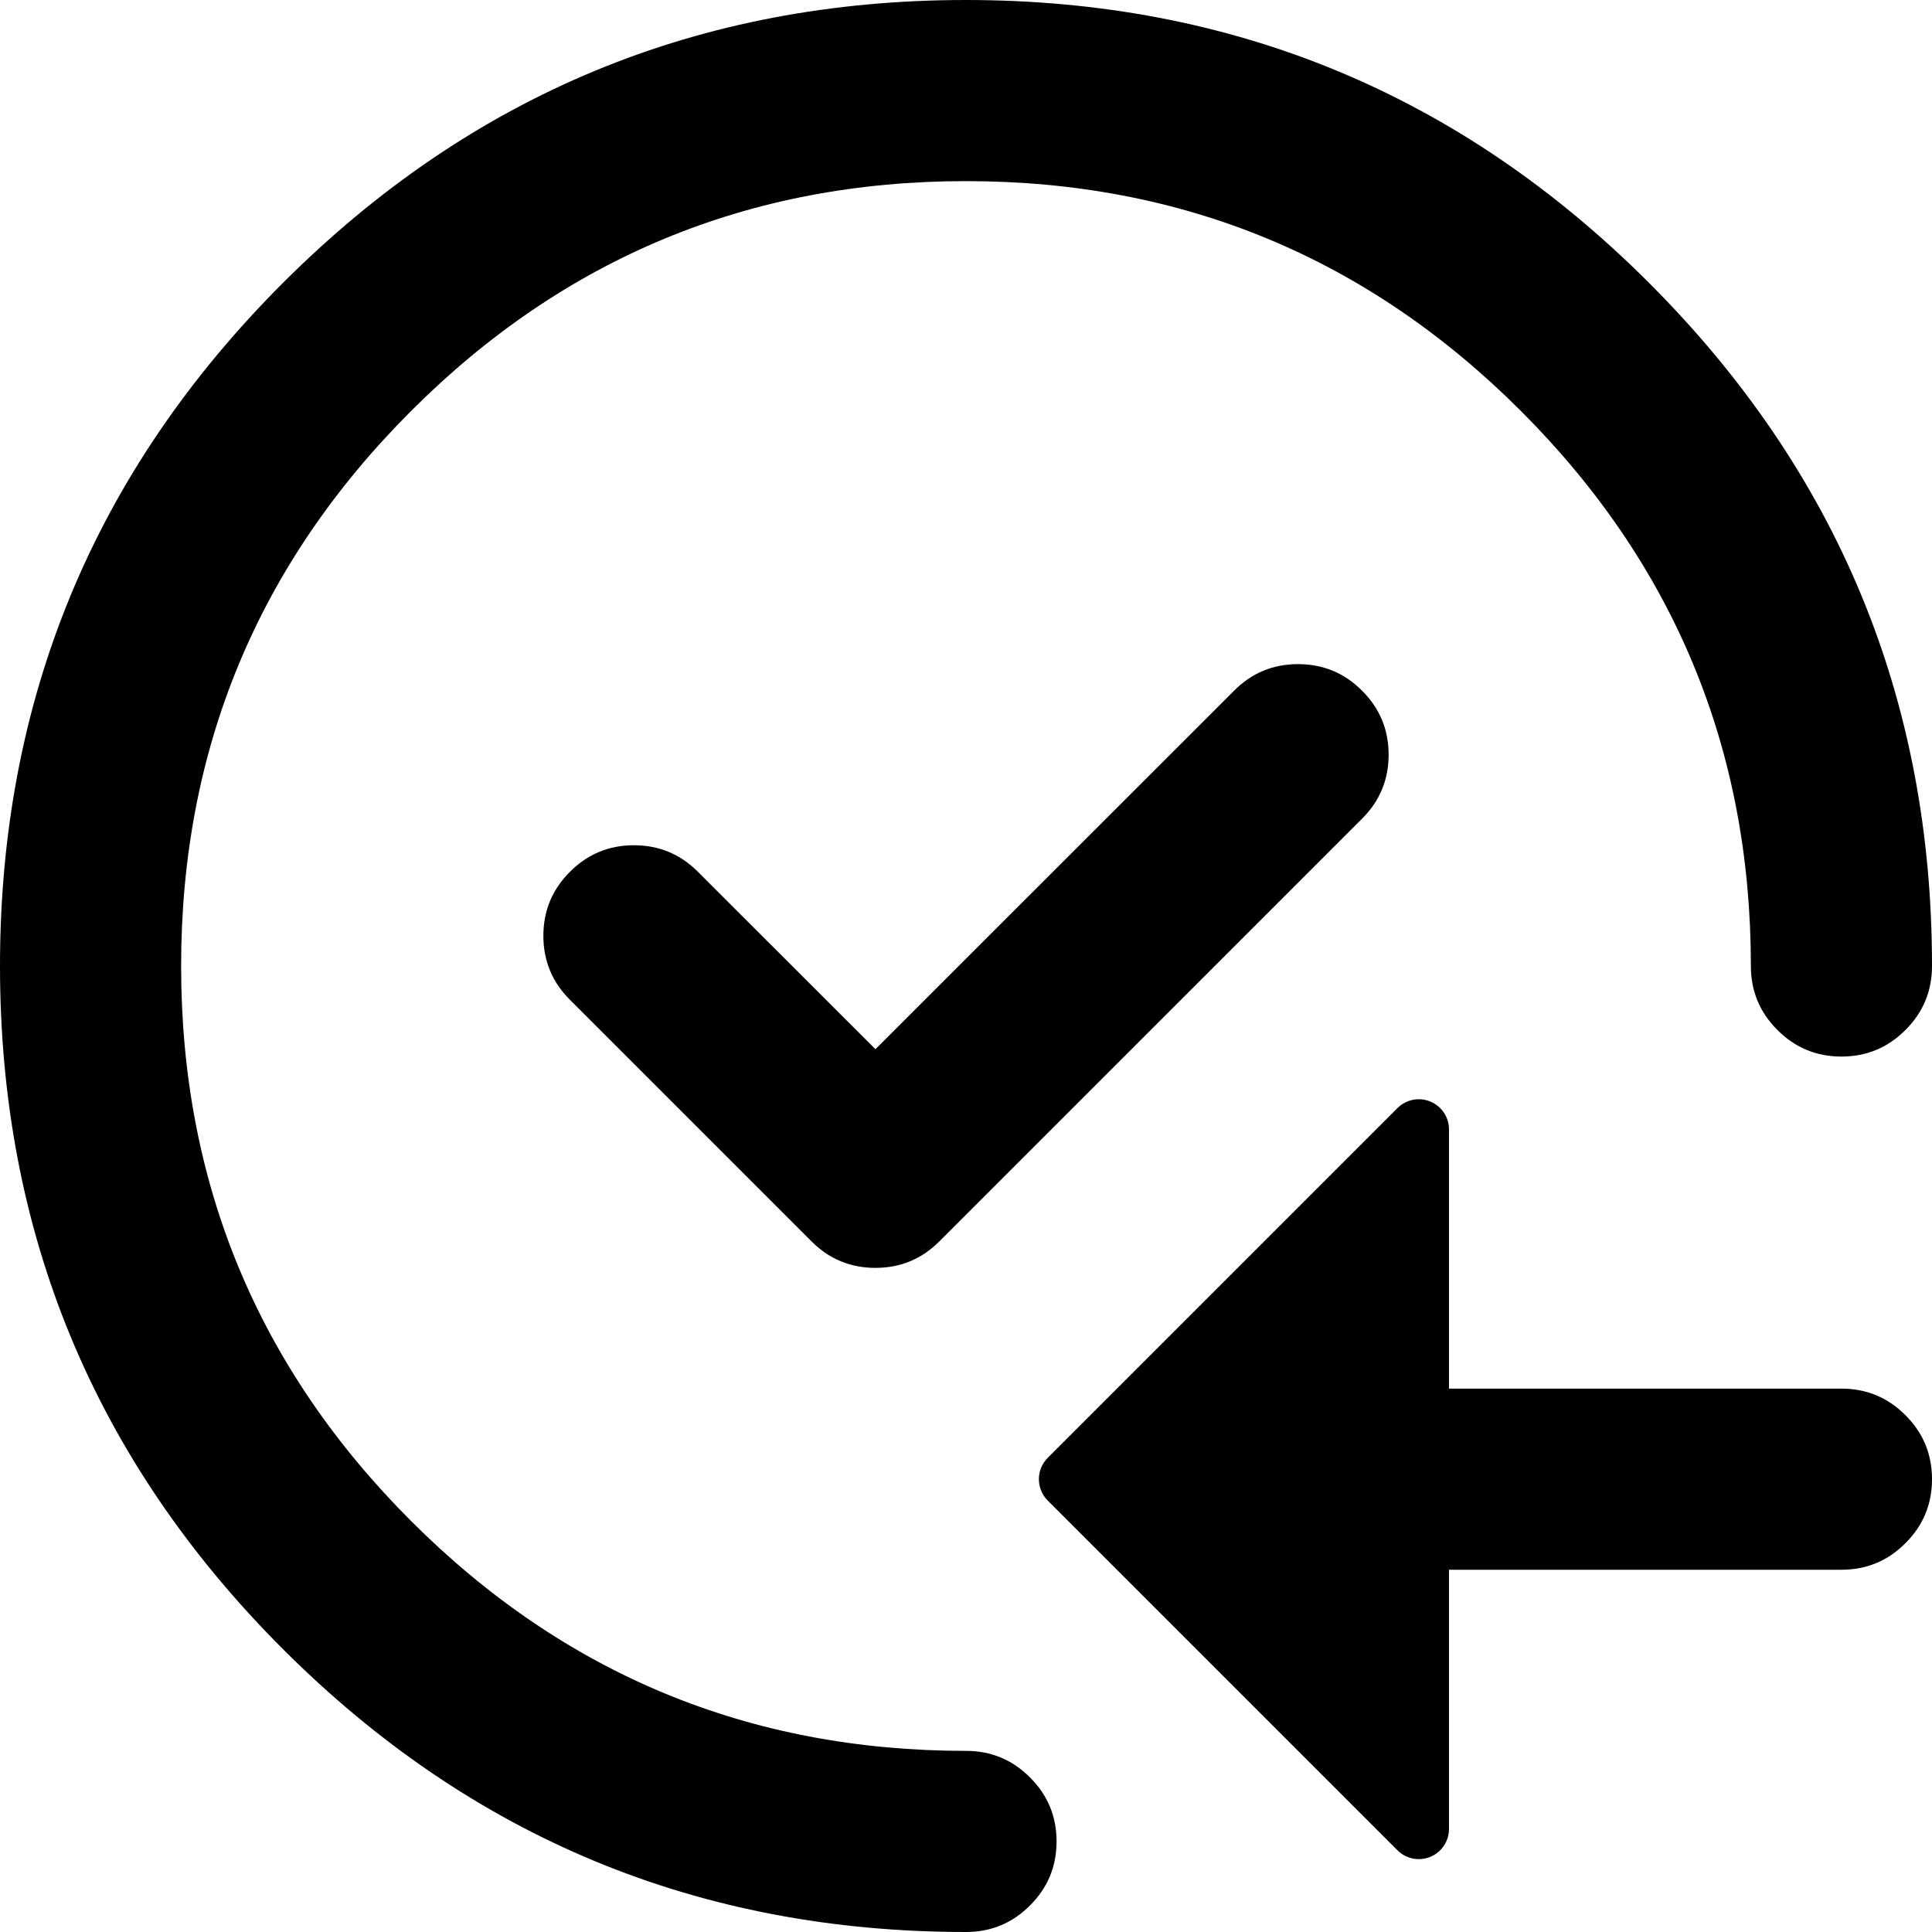
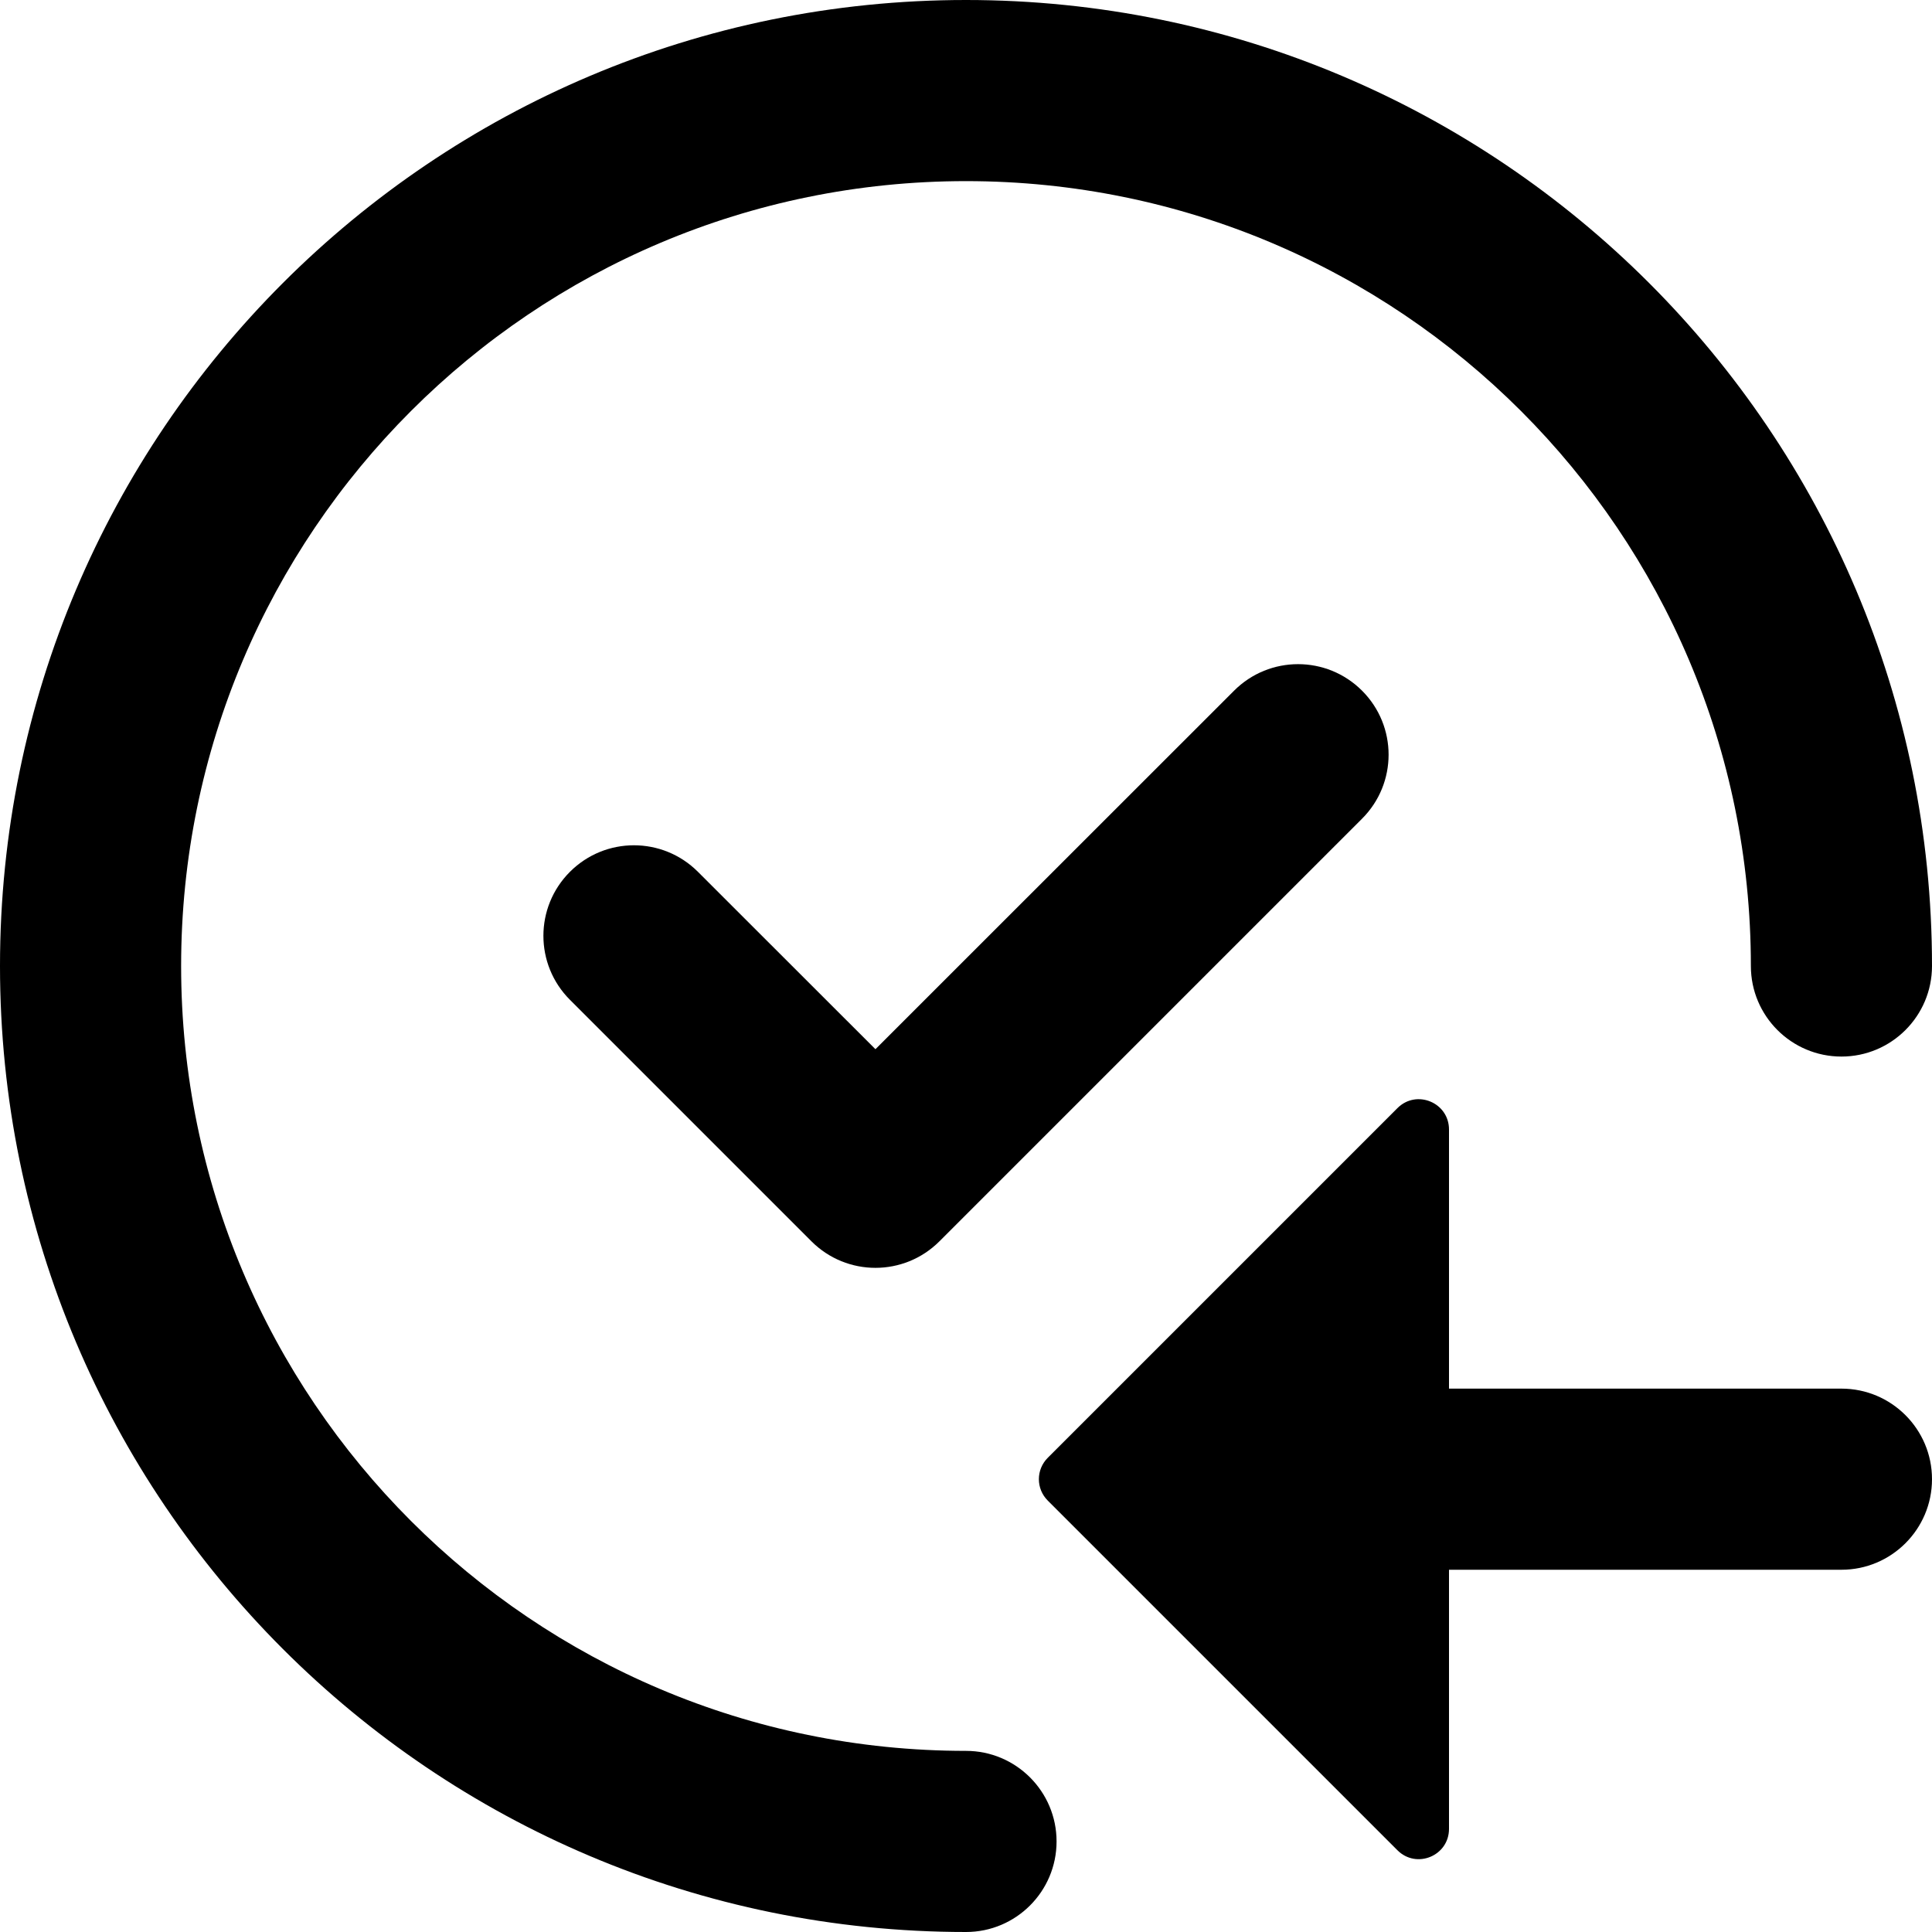
- <svg xmlns="http://www.w3.org/2000/svg" width="16" height="16" viewBox="0 0 16 16">
-   <path d="M14.5 8q0-2.692-1.904-4.596T8 1.5q-2.692 0-4.596 1.904T1.5 8q0 2.692 1.904 4.596T8 14.5q.311 0 .53.22.22.219.22.53 0 .311-.22.53Q8.311 16 8 16q-3.314 0-5.657-2.343T0 8q0-3.314 2.343-5.657T8 0q3.314 0 5.657 2.343T16 8q0 .311-.22.53-.219.22-.53.22-.311 0-.53-.22-.22-.219-.22-.53Z" />
-   <path d="m11.573 15.323-2.896-2.896a.25.25 0 0 1 0-.354l2.896-2.896a.25.25 0 0 1 .427.177v5.792a.25.25 0 0 1-.427.177Z" />
-   <path d="M15.25 13h-4.5q-.311 0-.53-.22-.22-.219-.22-.53 0-.311.22-.53.219-.22.53-.22h4.5q.311 0 .53.22.22.219.22.53 0 .311-.22.53-.219.22-.53.22ZM5.78 7.22l1.47 1.469 2.97-2.969q.219-.22.53-.22.311 0 .53.22.22.219.22.53 0 .311-.22.53l-3.5 3.5q-.219.22-.53.22-.311 0-.53-.22l-2-2q-.22-.219-.22-.53 0-.311.22-.53.219-.22.53-.22.311 0 .53.22Z" />
+ <svg xmlns="http://www.w3.org/2000/svg" width="16" height="16" viewBox="0 0 16 16" fill="none">
+   <path d="M1.5 8C1.5 4.41 4.41 1.5 8 1.5C11.59 1.5 14.5 4.41 14.5 8C14.5 8.414 14.836 8.75 15.25 8.75C15.664 8.75 16 8.414 16 8C16 3.582 12.418 0 8 0C3.582 0 0 3.582 0 8C0 12.418 3.582 16 8 16C8.414 16 8.75 15.664 8.75 15.25C8.75 14.836 8.414 14.5 8 14.5C4.41 14.5 1.5 11.59 1.5 8Z" fill="black" />
+   <path d="M8.677 12.427L11.573 15.323C11.731 15.481 12 15.369 12 15.146V13H15.25C15.664 13 16 12.664 16 12.25C16 11.836 15.664 11.5 15.25 11.5H12V9.354C12 9.131 11.731 9.019 11.573 9.177L8.677 12.073C8.579 12.171 8.579 12.329 8.677 12.427Z" fill="black" />
+   <path d="M11.28 6.78C11.573 6.487 11.573 6.013 11.28 5.72C10.987 5.427 10.513 5.427 10.22 5.72L7.25 8.689L5.78 7.22C5.487 6.927 5.013 6.927 4.72 7.22C4.427 7.513 4.427 7.987 4.72 8.28L6.72 10.28C7.013 10.573 7.487 10.573 7.78 10.28L11.28 6.78Z" fill="black" />
</svg>
